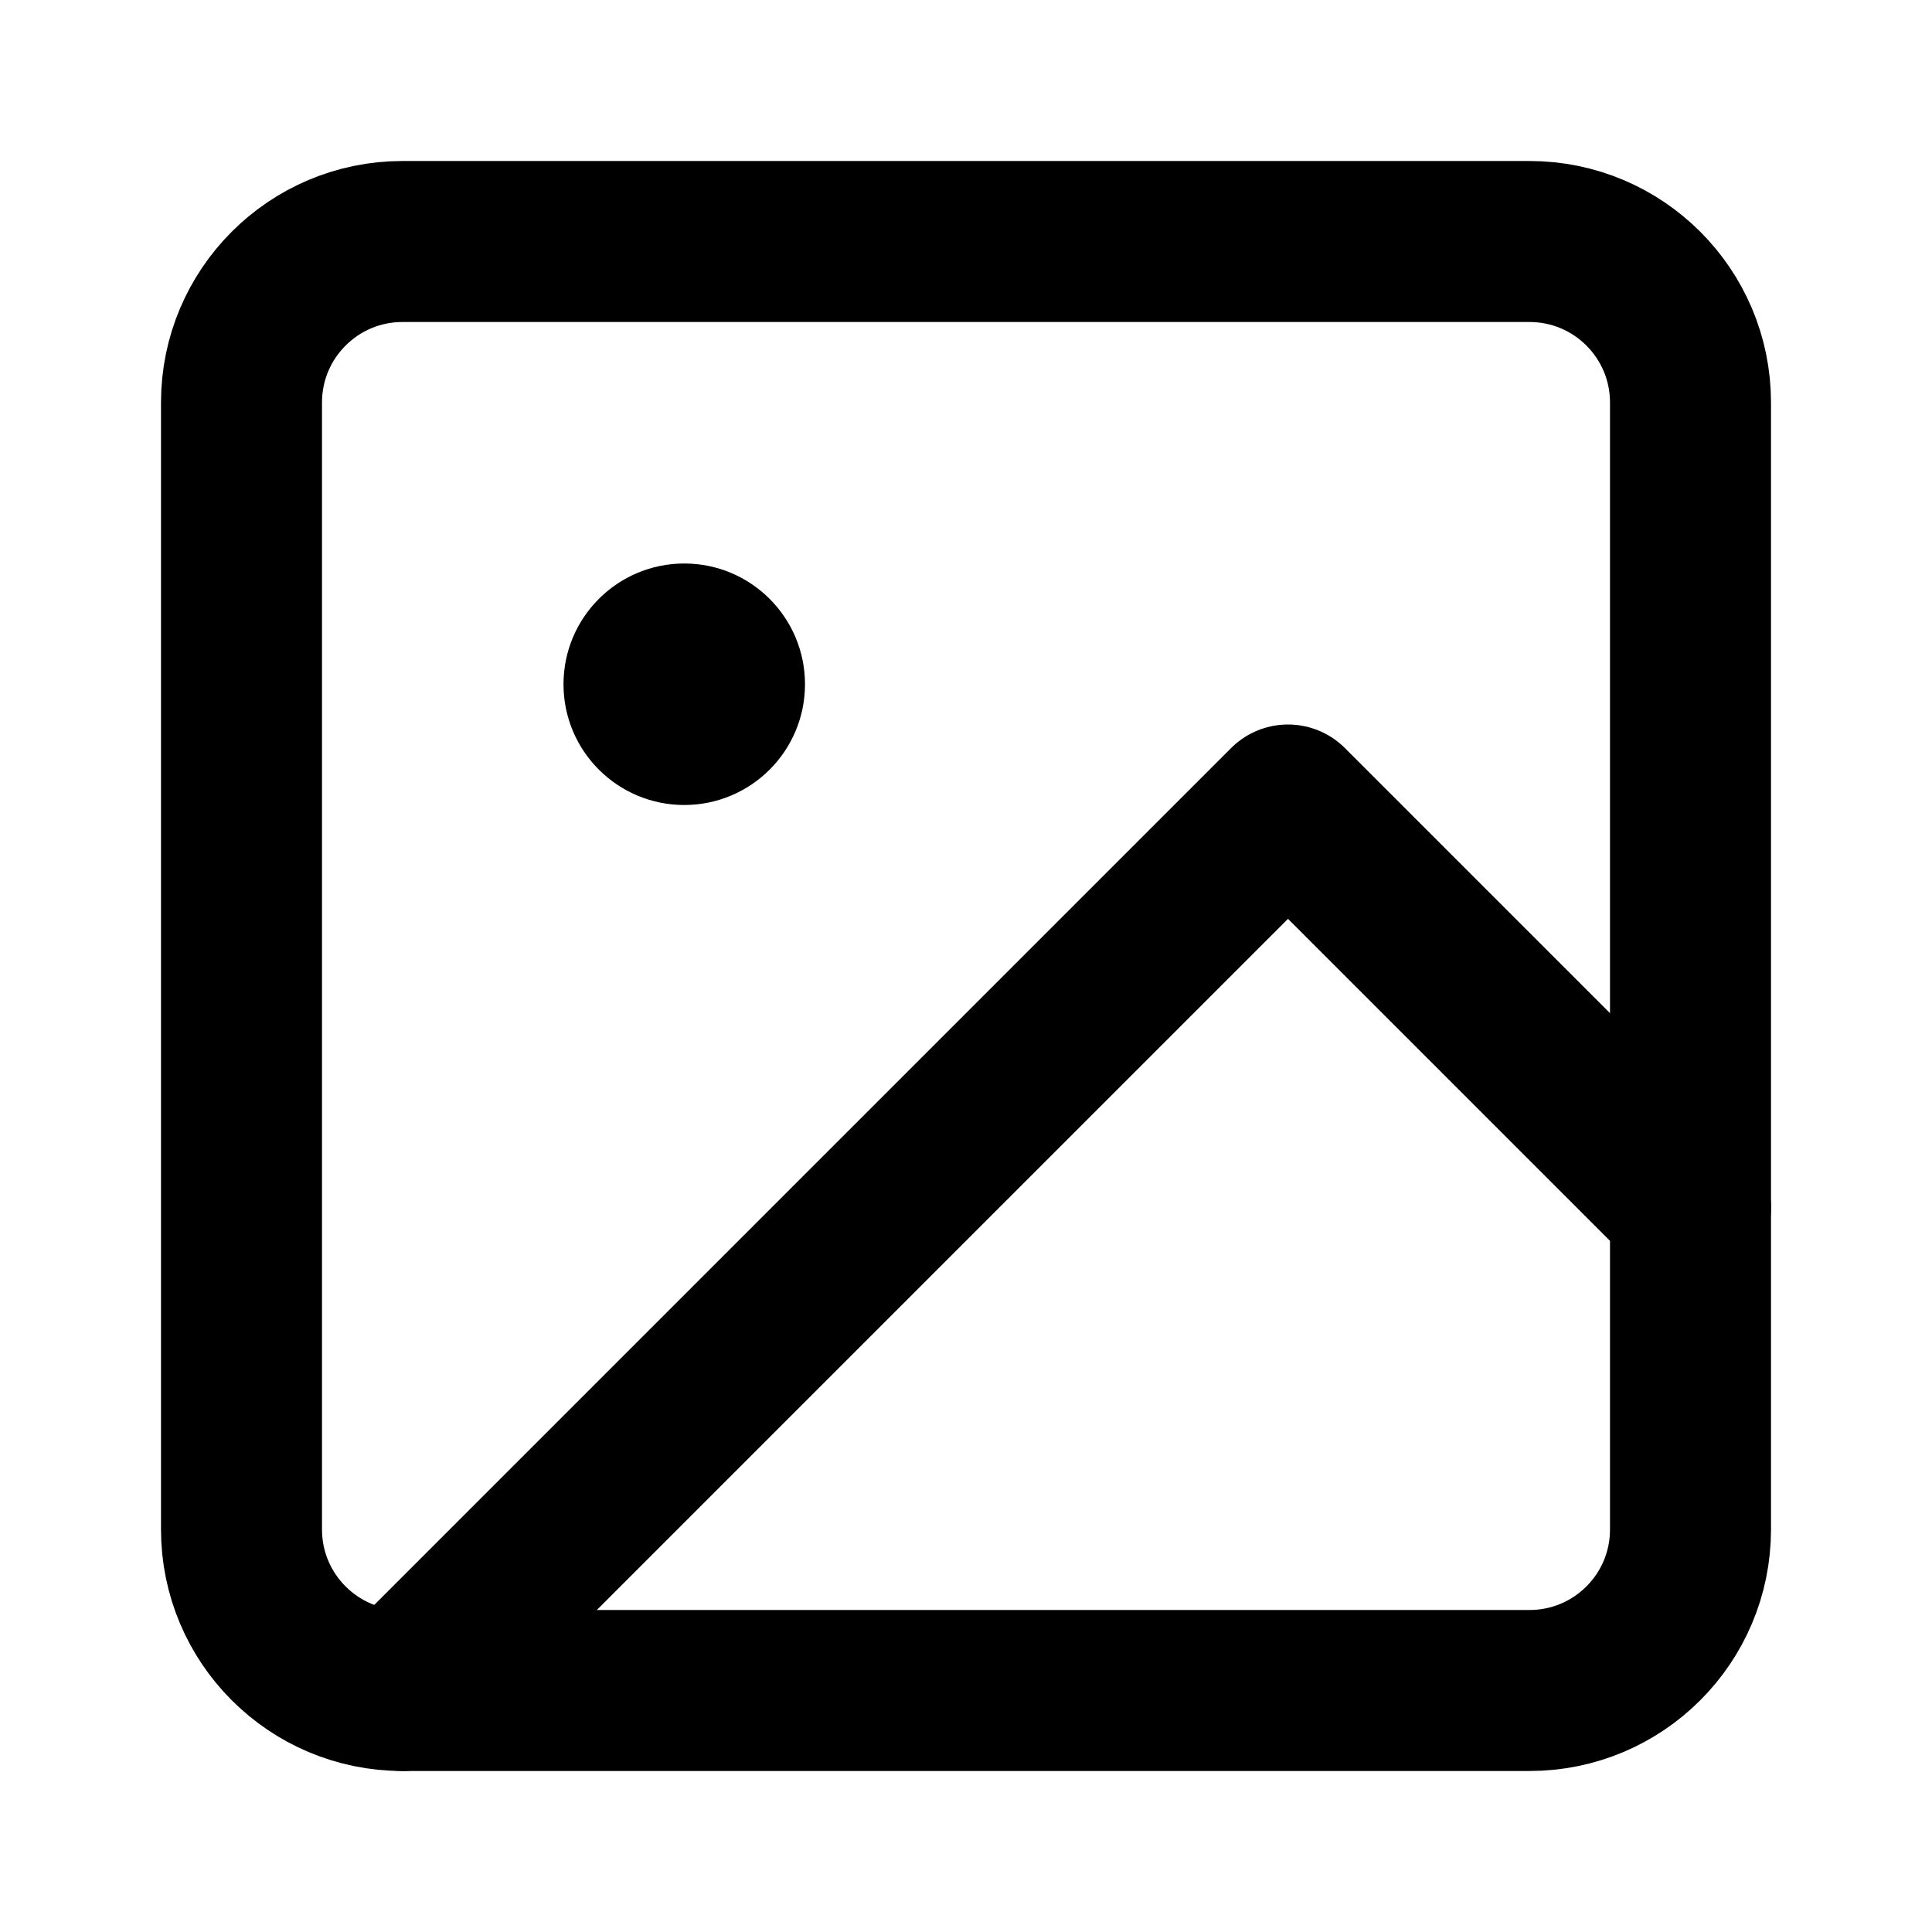
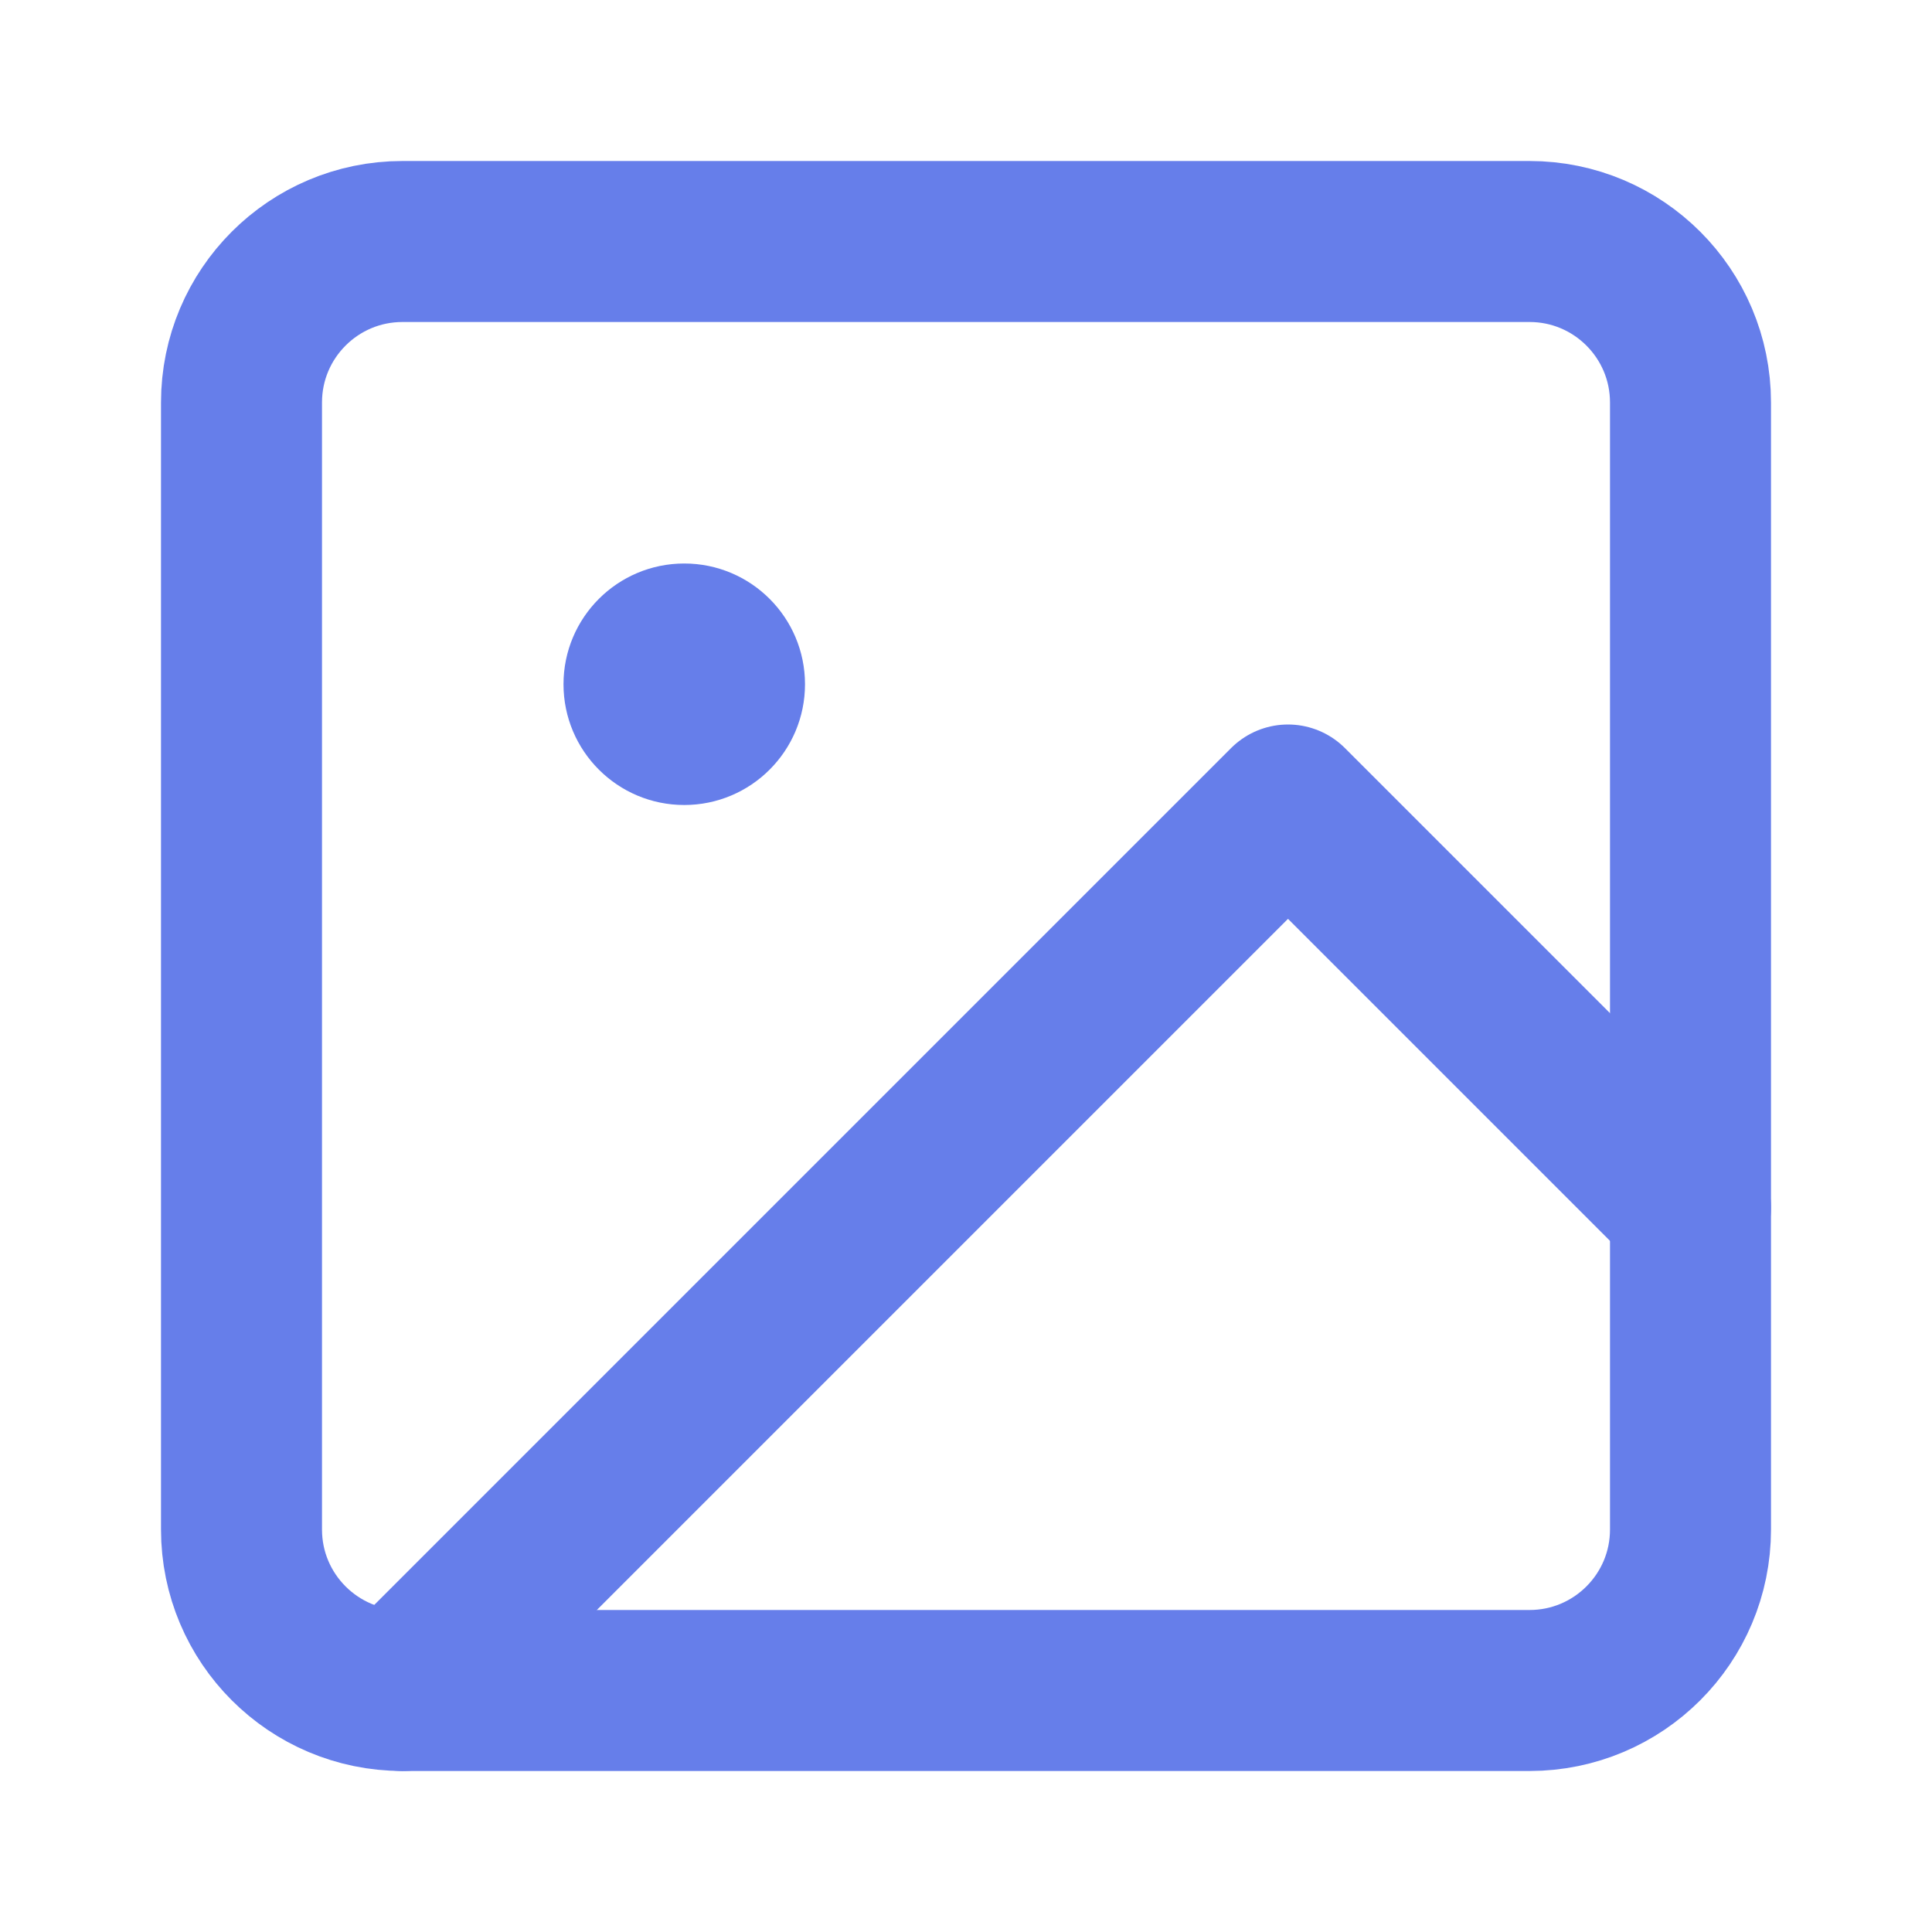
<svg xmlns="http://www.w3.org/2000/svg" viewBox="0 0 24 24" fill="none">
-   <rect x="3" y="3" width="18" height="18" rx="2" stroke="currentColor" stroke-width="2" />
-   <circle cx="8.5" cy="8.5" r="1.5" fill="currentColor" />
-   <path d="M21 15L16 10L5 21" stroke="currentColor" stroke-width="2" stroke-linecap="round" stroke-linejoin="round" />
+   <rect x="3" y="3" width="18" height="18" rx="2" stroke="#667eea" stroke-width="2" />
+   <circle cx="8.5" cy="8.5" r="1.5" fill="#667eea" />
+   <path d="M21 15L16 10L5 21" stroke="#667eea" stroke-width="2" stroke-linecap="round" stroke-linejoin="round" />
</svg>
